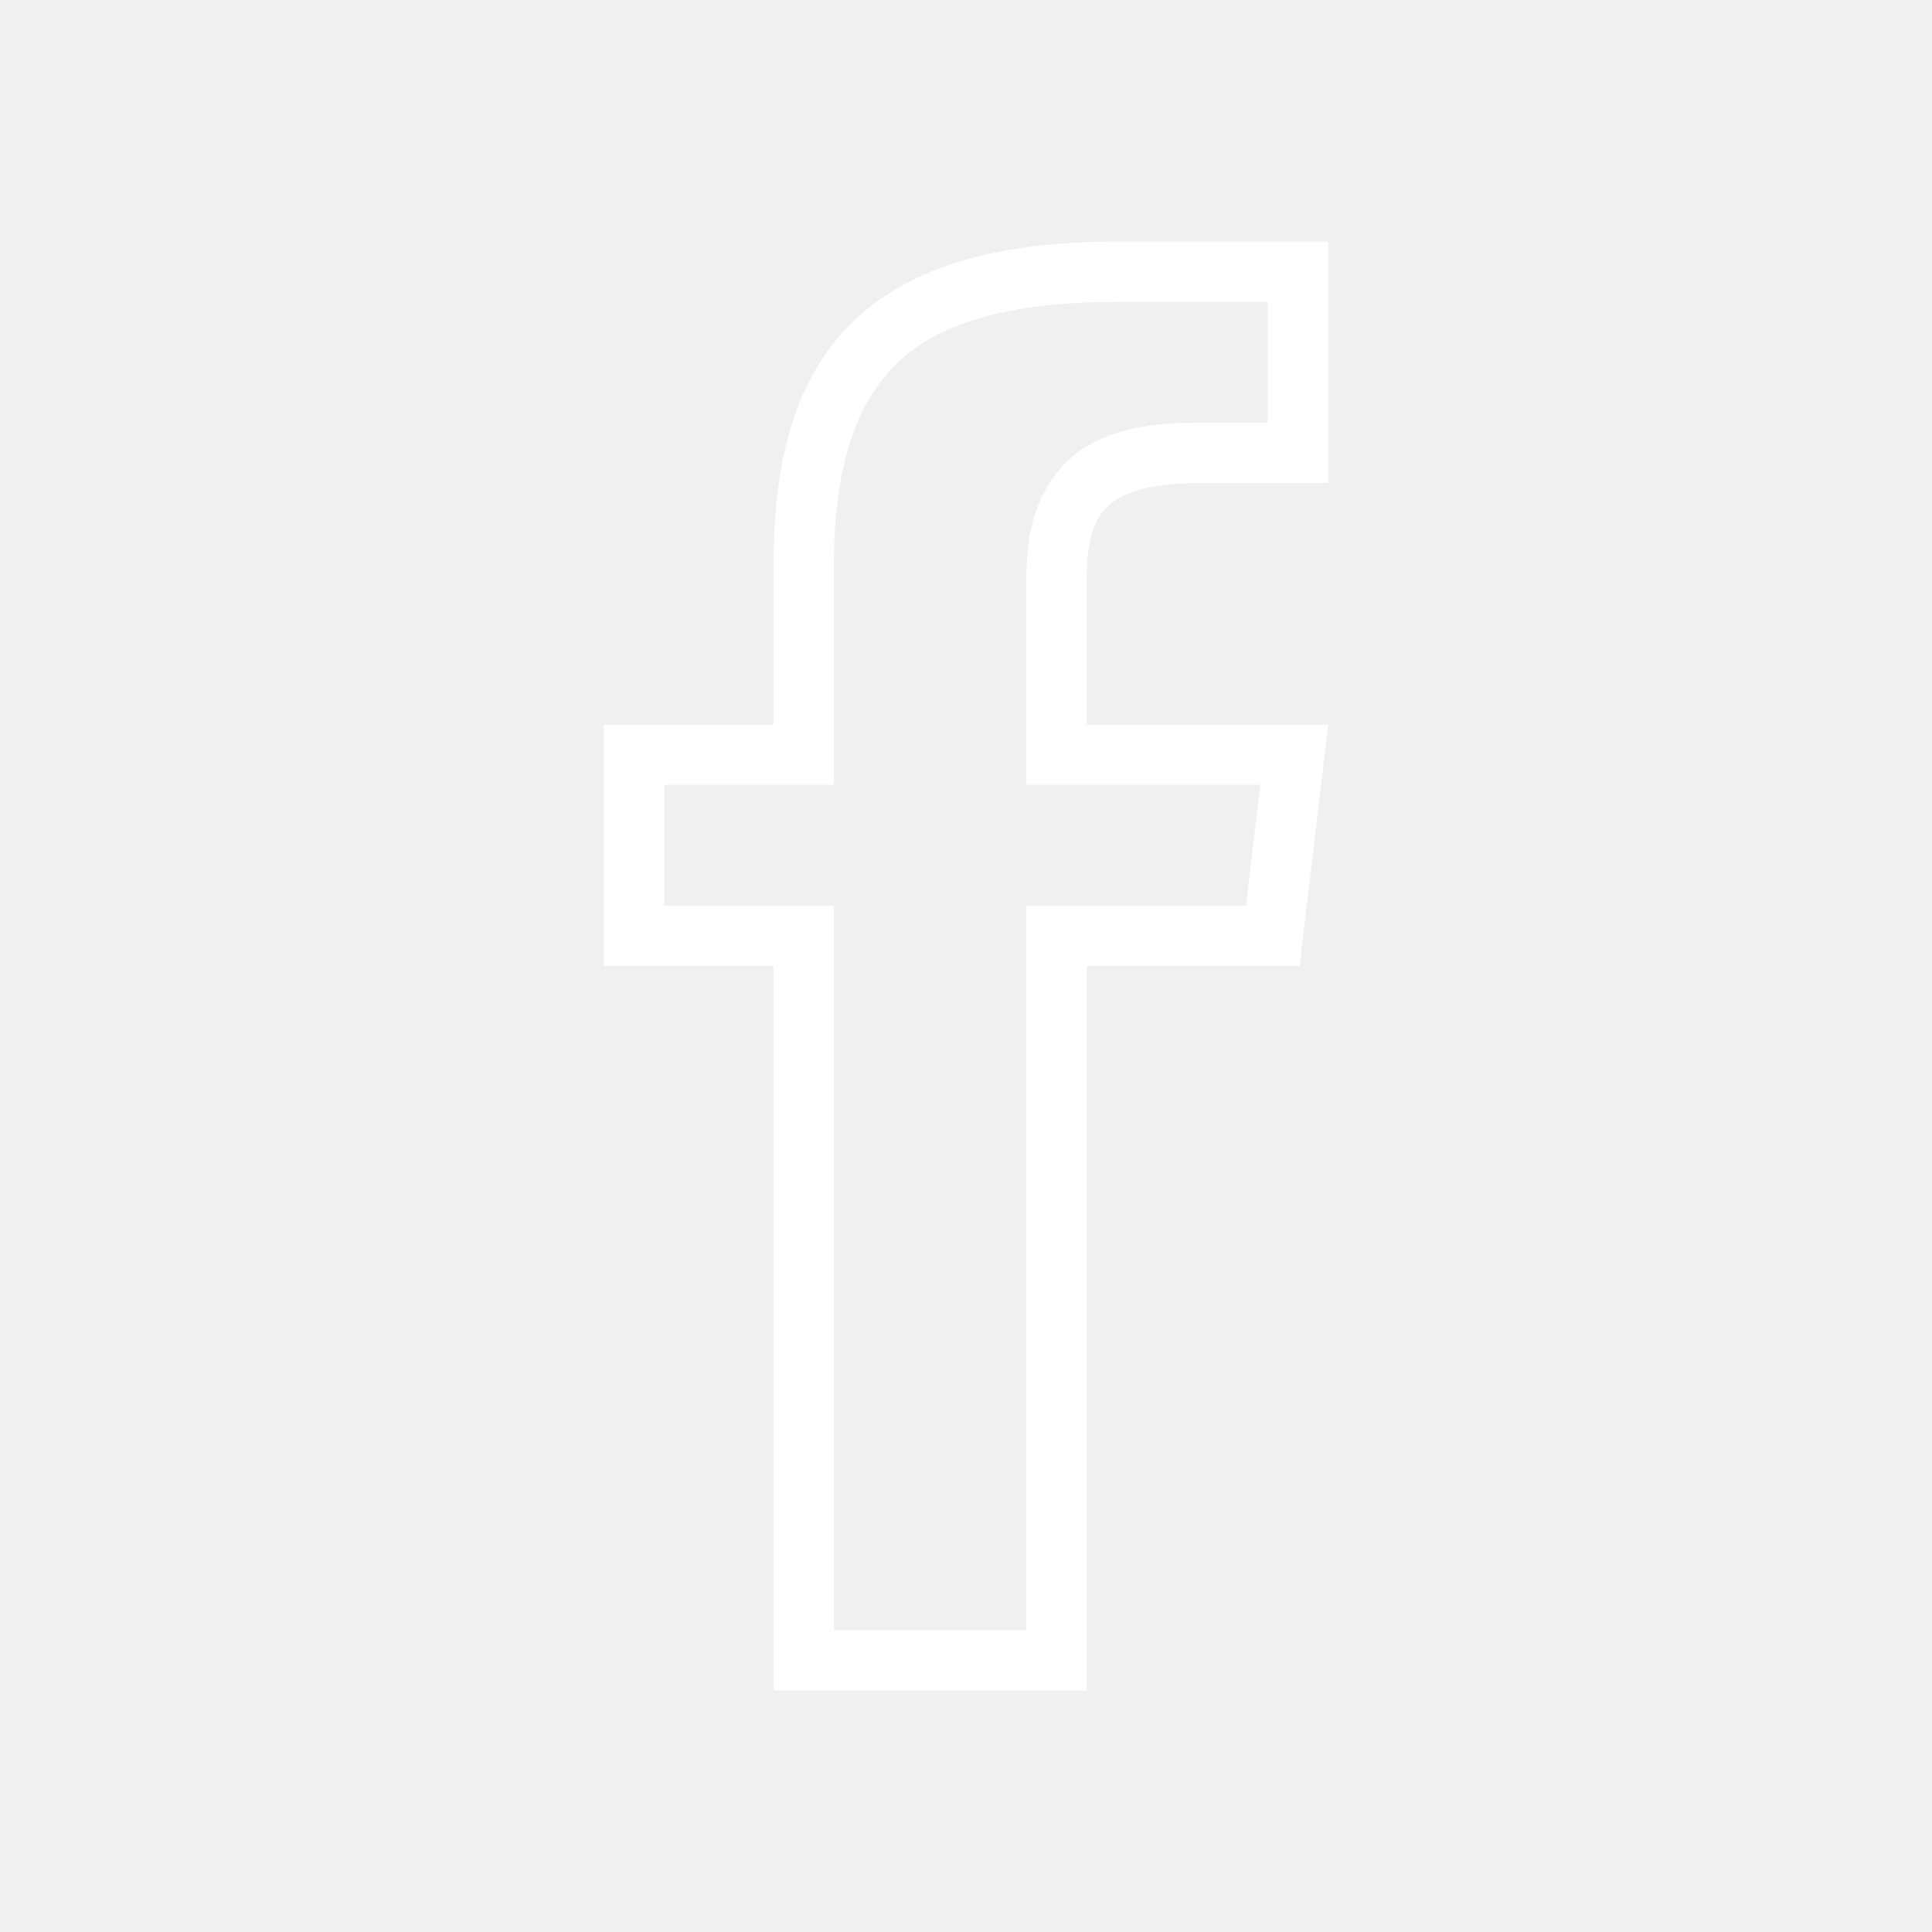
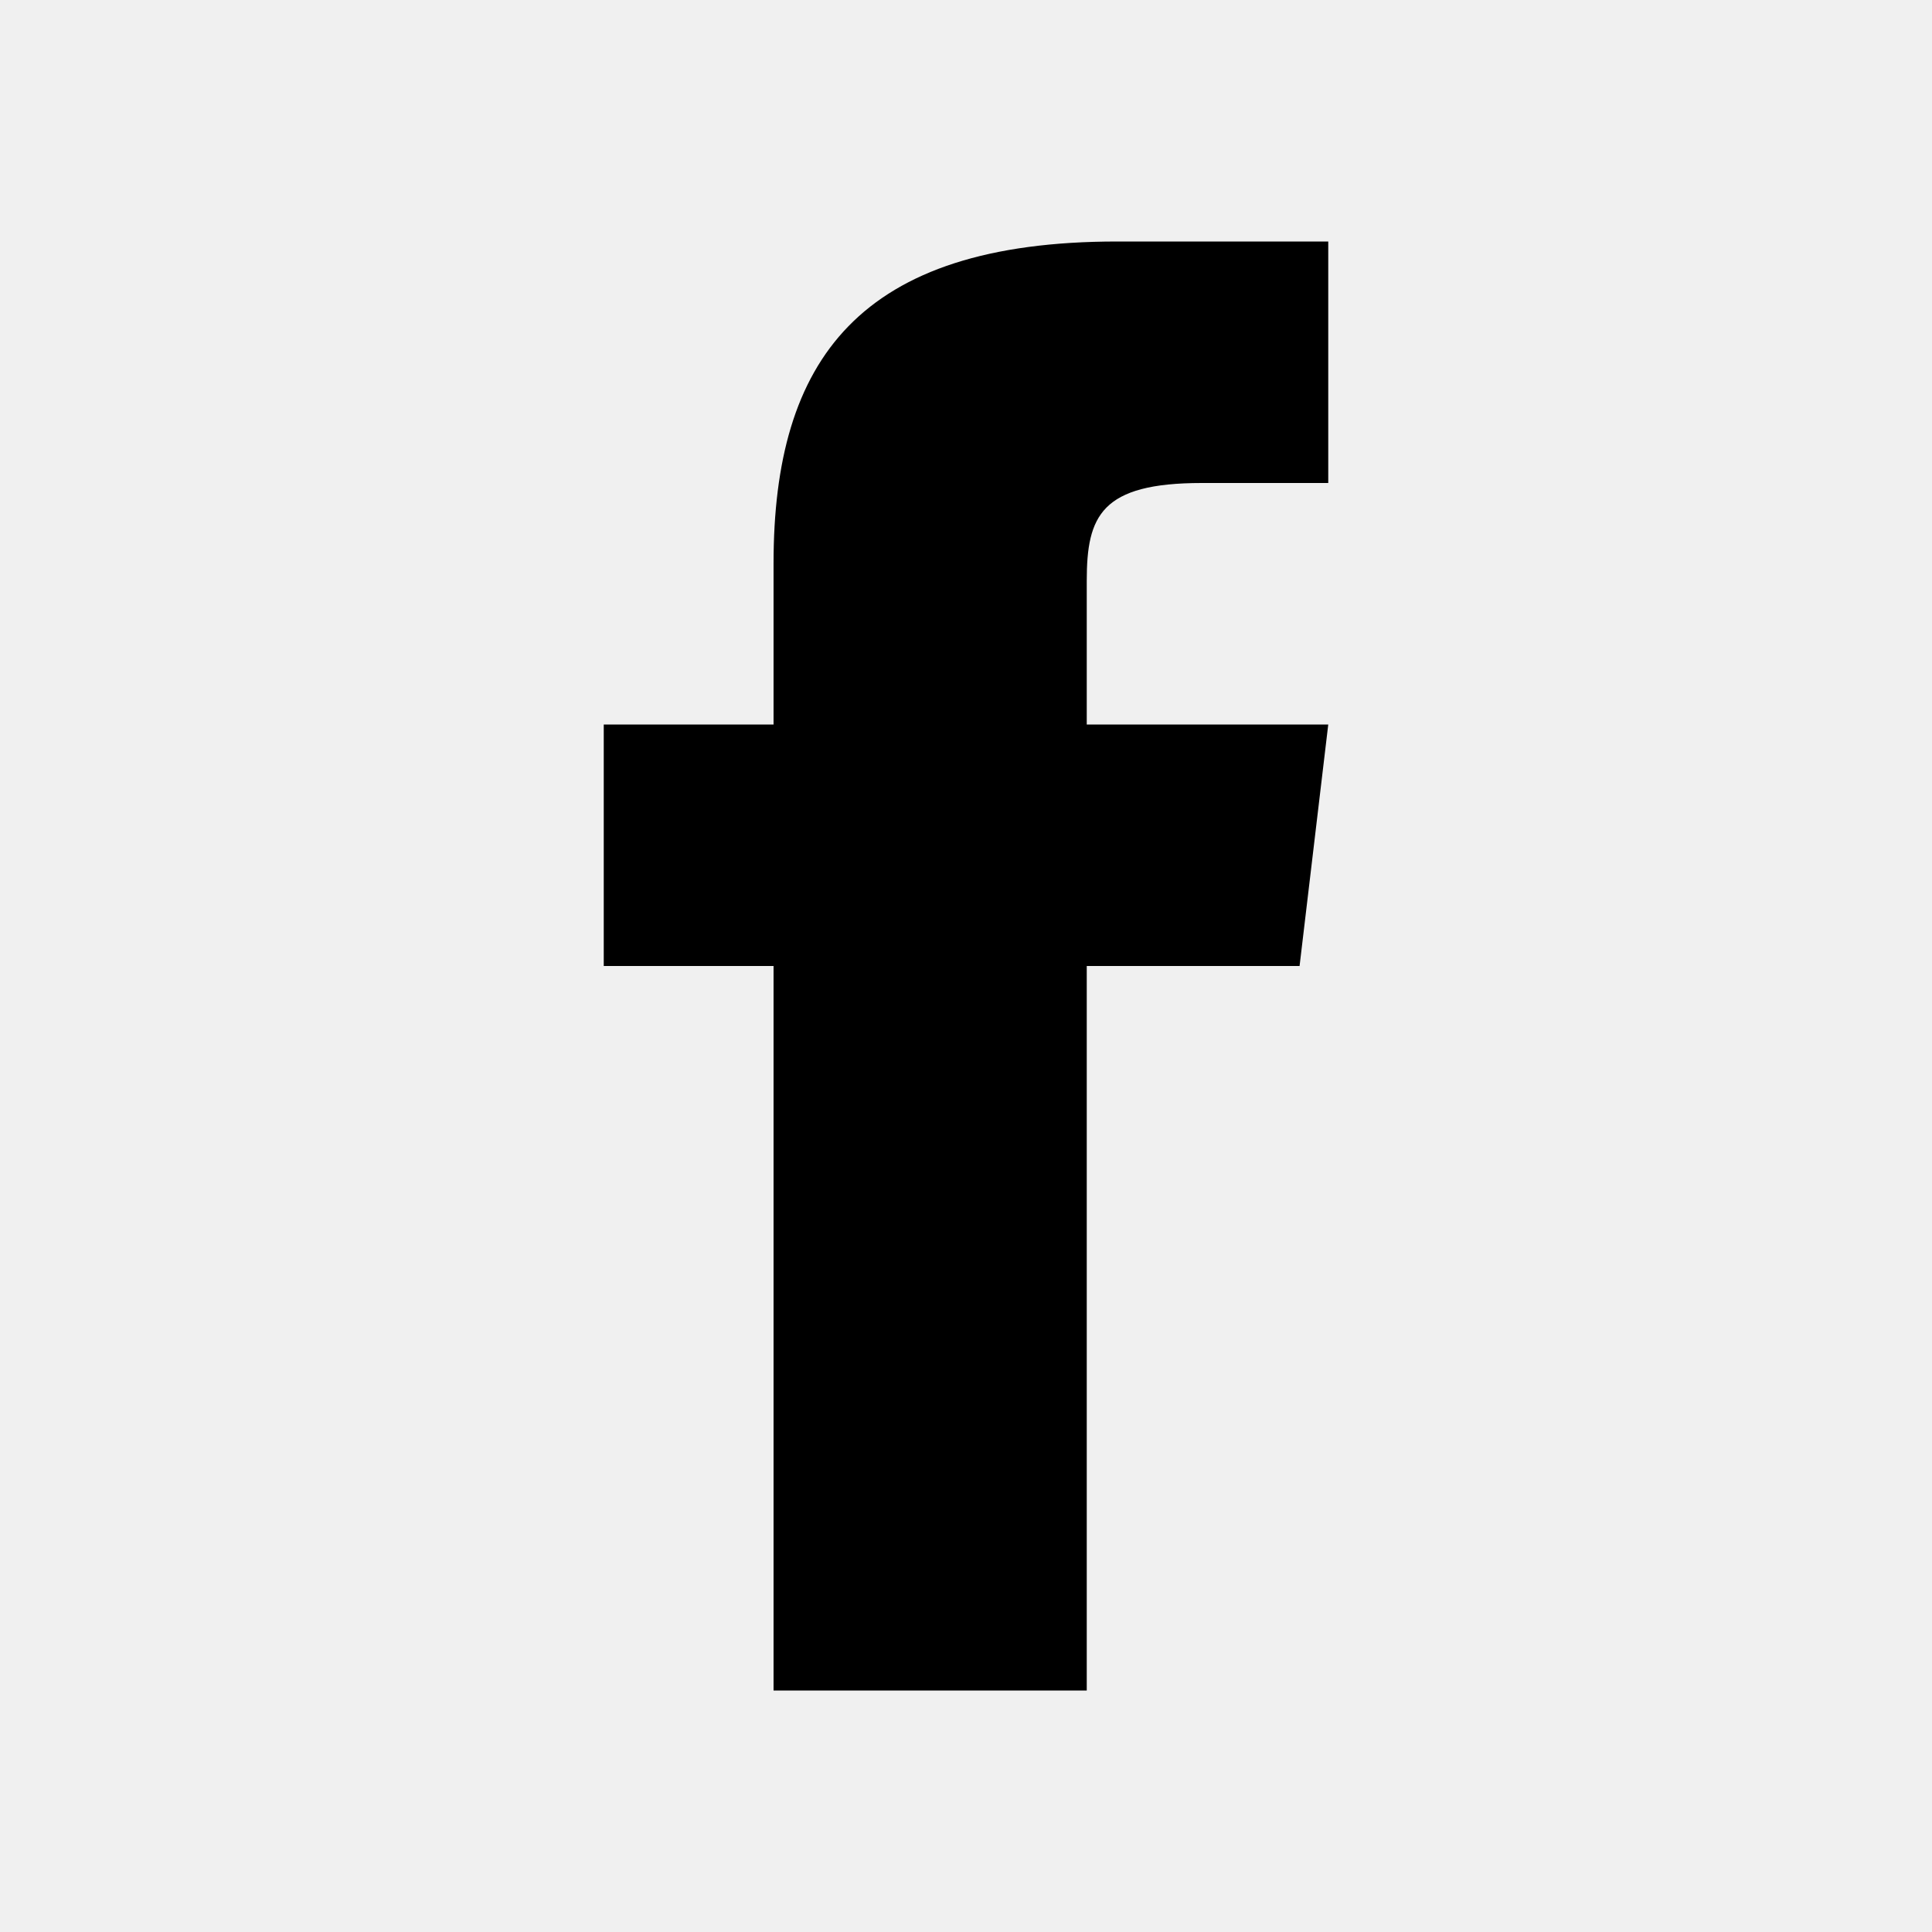
<svg xmlns="http://www.w3.org/2000/svg" version="1.1" id="Layer_1" x="0px" y="0px" width="512px" height="512px" viewBox="0 0 512 512" style="enable-background:new 0 0 512 512;" xml:space="preserve">
-   <path d="M288,192v-38.1c0-17.2,3.8-25.9,30.5-25.9H352V64h-55.9c-68.5,0-91.1,31.4-91.1,85.3V192h-45v64h45v192h83V256h56.4l7.6-64  H288z M330.2,240h-41.1H272v15.5V432h-51V255.5V240h-14.9H176v-32h30.1H221v-16.5v-42.2c0-24.5,5.4-41.2,15.5-51.8  C247.7,85.5,267.6,80,296.1,80H336v32h-17.5c-12,0-27.5,1.1-37.1,11.7c-8.1,9-9.4,20.1-9.4,30.1v37.6V208h17.1H334L330.2,240z" fill="#fff" />
+   <path d="M288,192v-38.1c0-17.2,3.8-25.9,30.5-25.9H352V64h-55.9c-68.5,0-91.1,31.4-91.1,85.3V192h-45v64h45v192h83V256h56.4l7.6-64  H288z" />
</svg>
